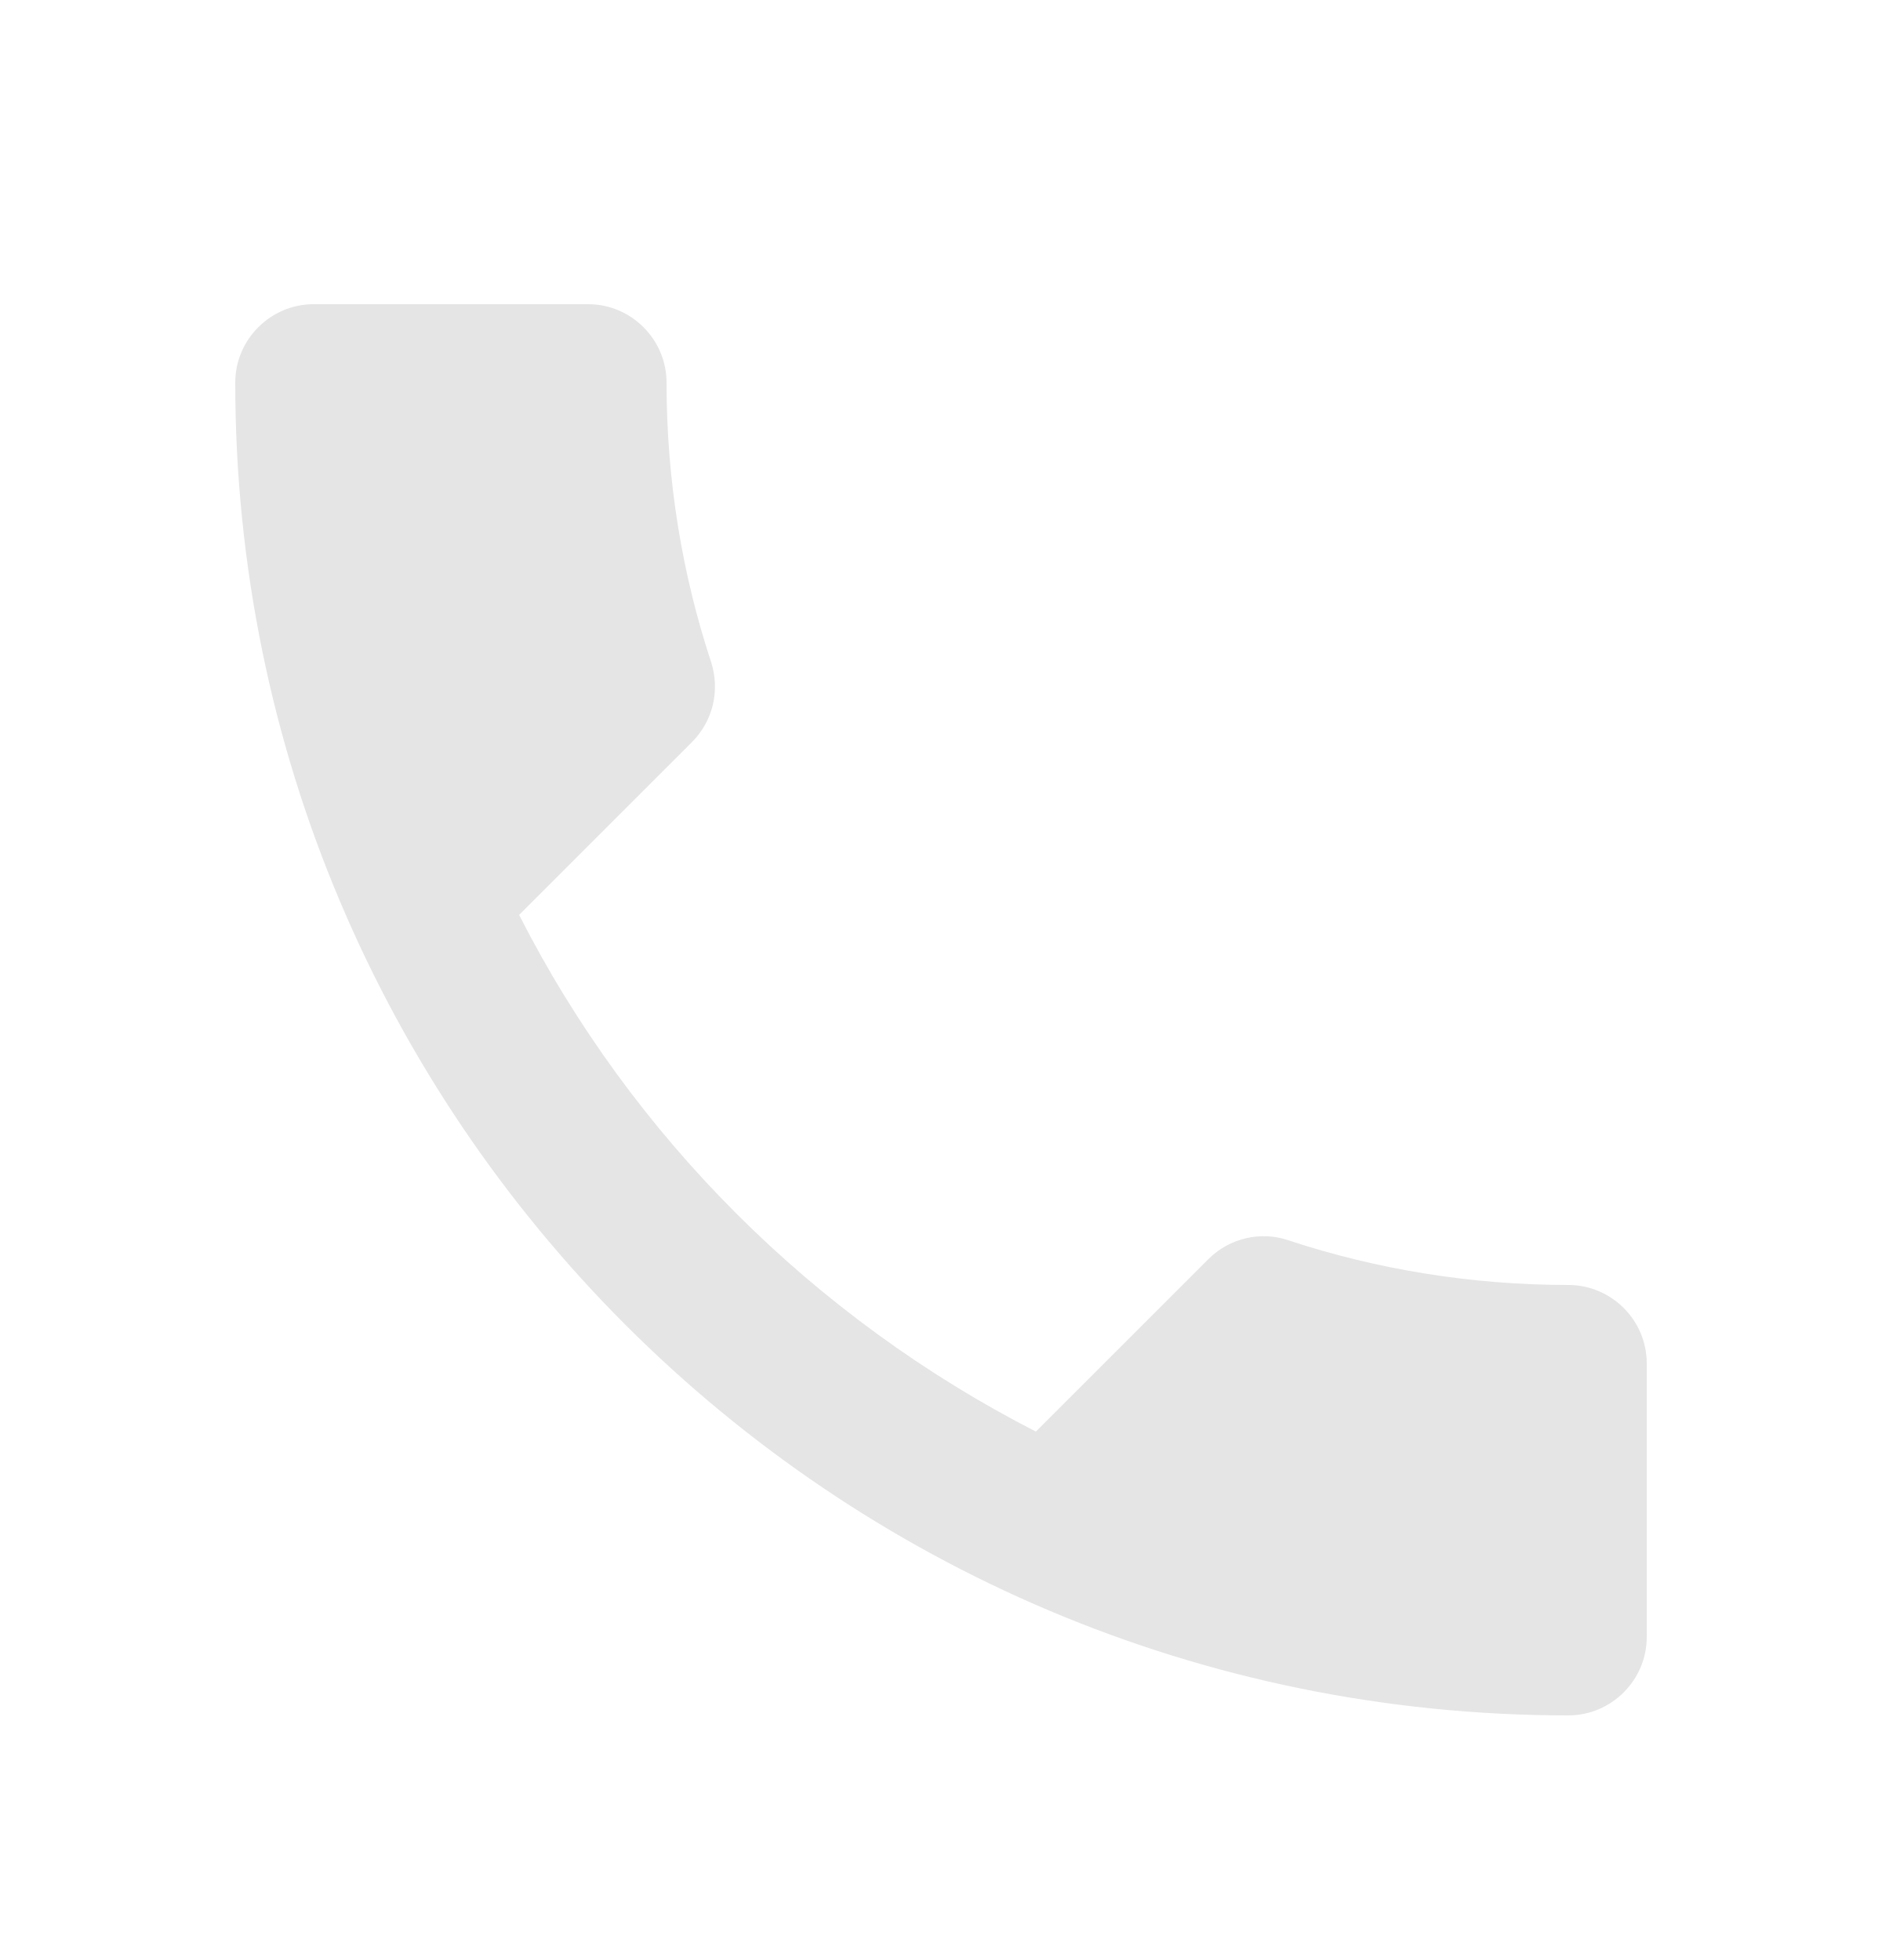
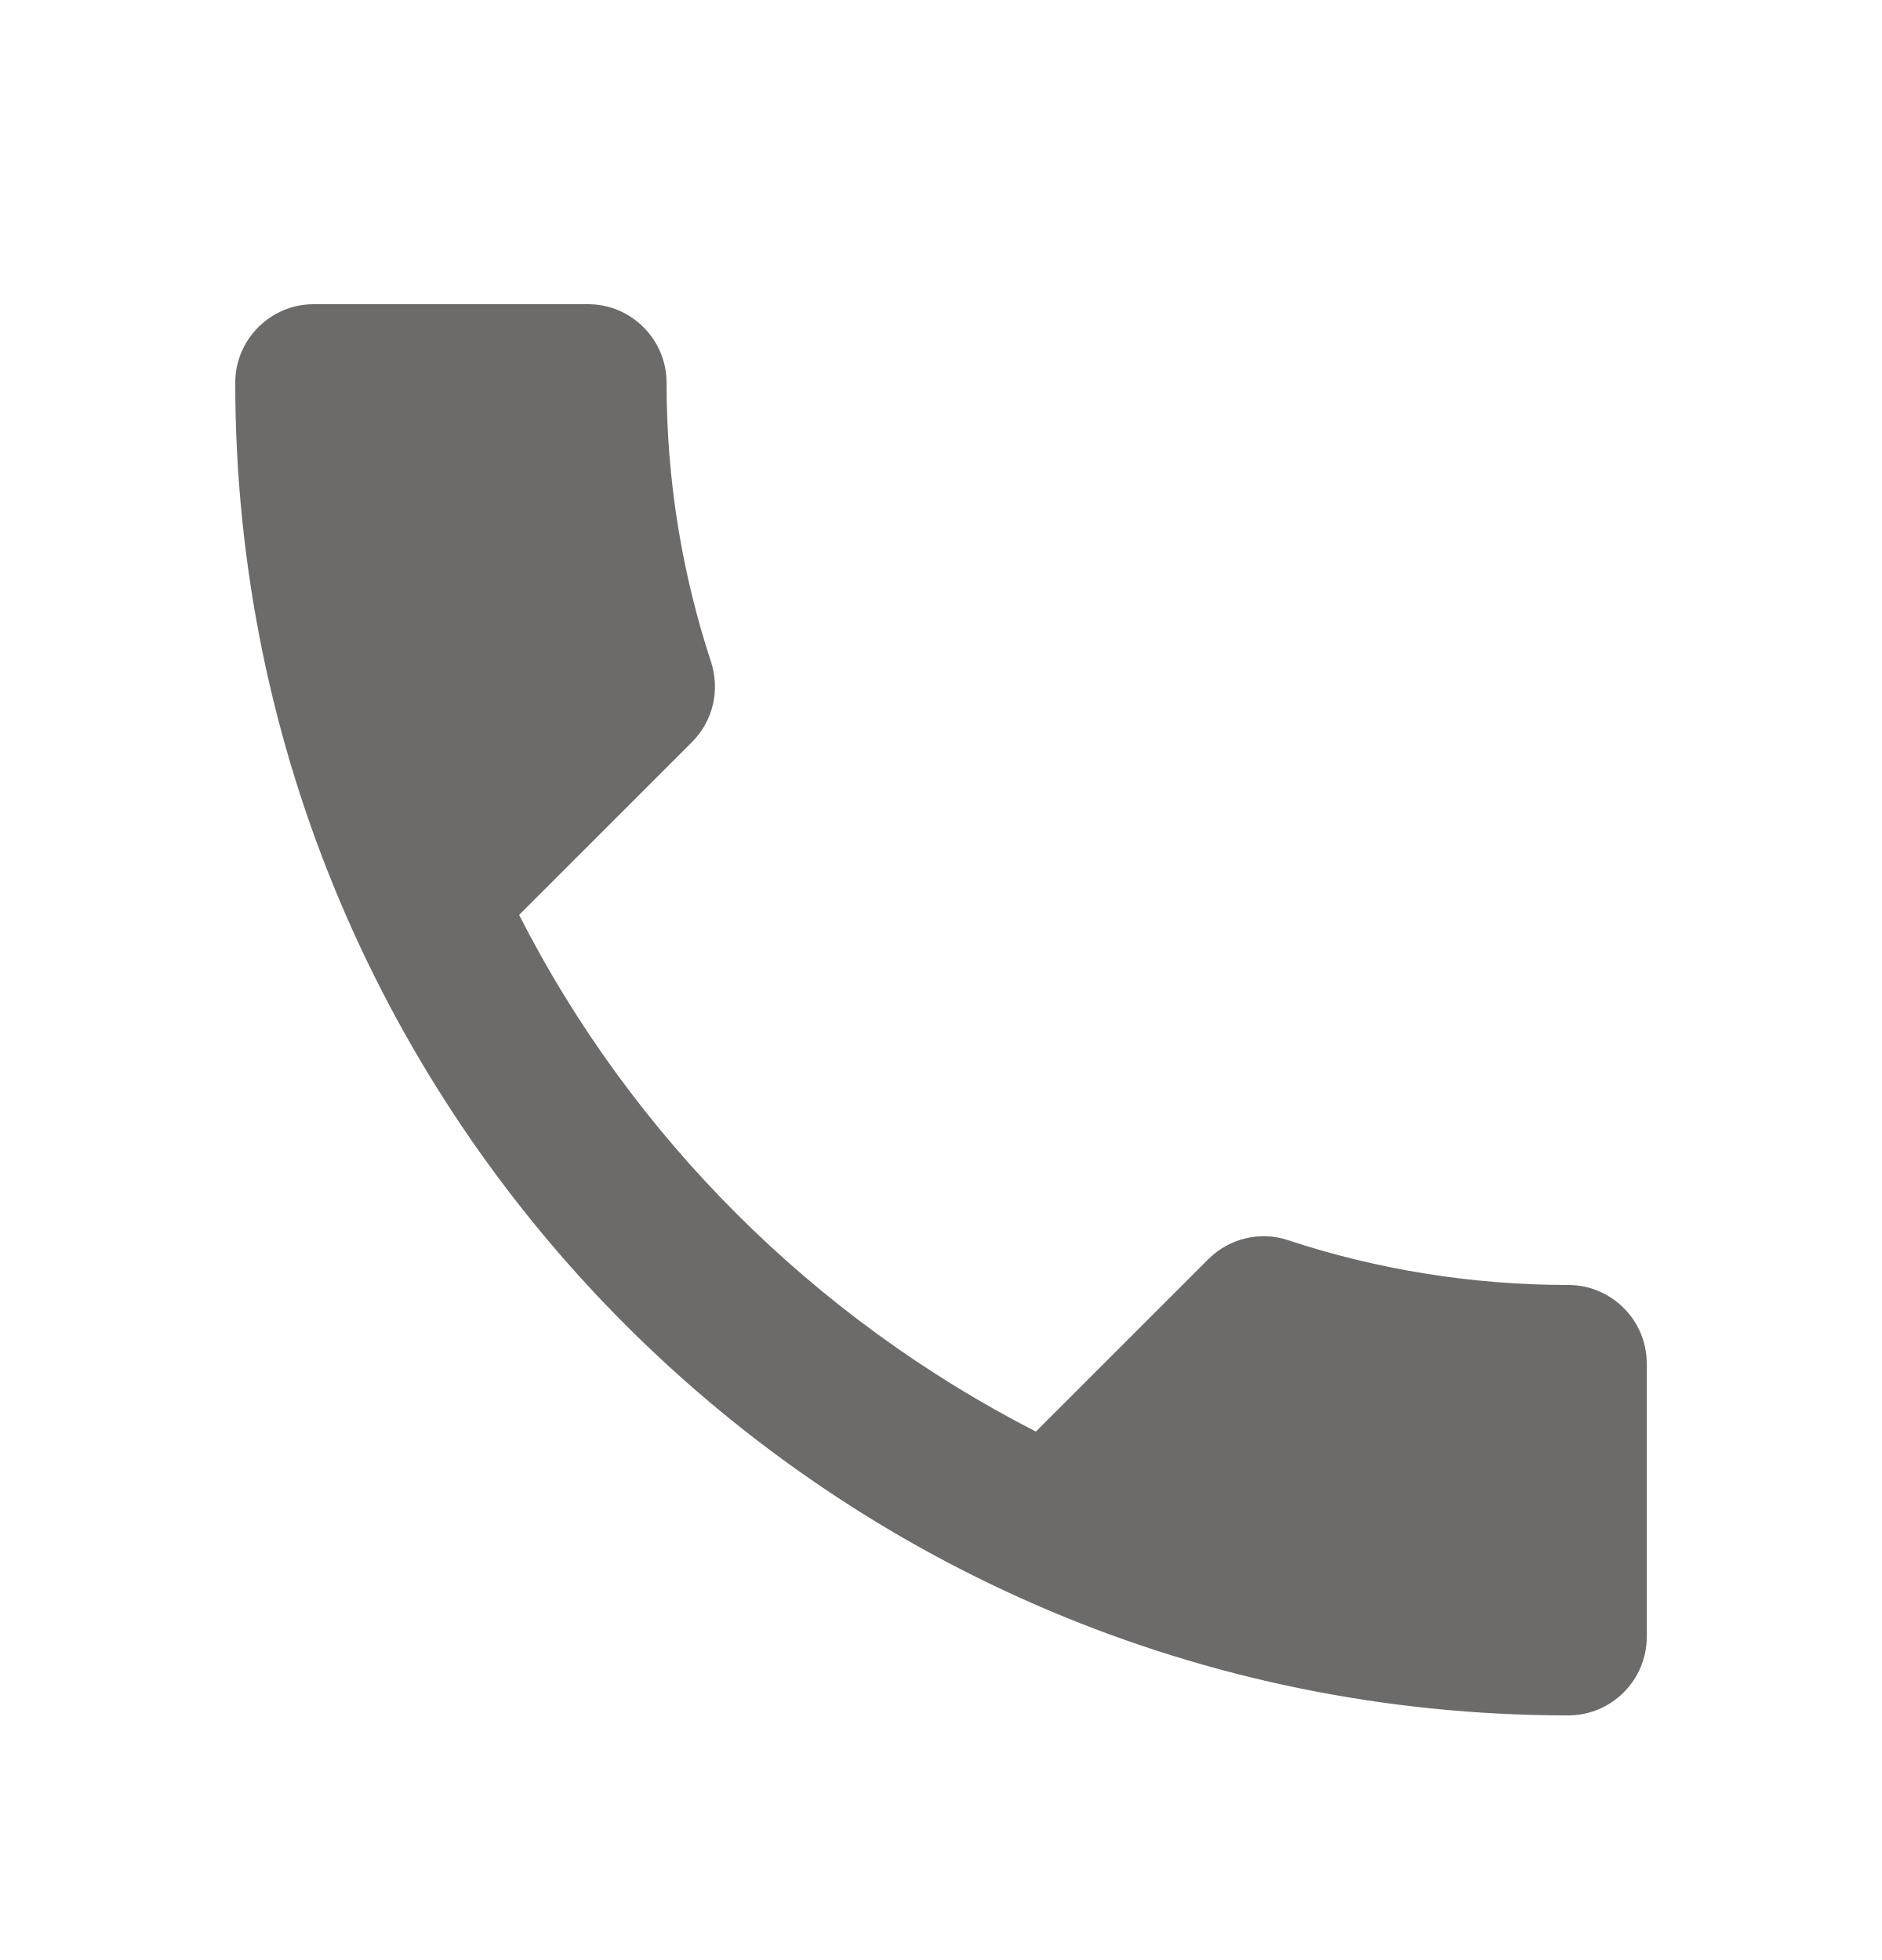
<svg xmlns="http://www.w3.org/2000/svg" width="24" height="25" viewBox="0 0 24 25" fill="none">
-   <path d="M6.62 11.67C8.06 14.5 10.38 16.81 13.21 18.26L15.41 16.06C15.68 15.79 16.08 15.7 16.43 15.82C17.55 16.19 18.76 16.39 20 16.39C20.55 16.39 21 16.84 21 17.39V20.88C21 21.43 20.55 21.88 20 21.88C10.61 21.88 3 14.27 3 4.88C3 4.33 3.45 3.88 4 3.88H7.5C8.05 3.88 8.5 4.33 8.5 4.88C8.5 6.13 8.7 7.33 9.07 8.45C9.18 8.8 9.1 9.19 8.82 9.47L6.62 11.67Z" fill="#E5E5E5" />
+   <path d="M6.62 11.67C8.06 14.5 10.38 16.81 13.21 18.26L15.41 16.06C15.68 15.79 16.08 15.7 16.43 15.82C17.55 16.19 18.76 16.39 20 16.39C20.55 16.39 21 16.84 21 17.39V20.88C21 21.43 20.55 21.88 20 21.88C10.61 21.88 3 14.27 3 4.88C3 4.33 3.45 3.88 4 3.88H7.5C8.05 3.88 8.5 4.33 8.5 4.88C8.5 6.13 8.7 7.33 9.07 8.45C9.18 8.8 9.1 9.19 8.82 9.47L6.62 11.67Z" fill="#6D6A6A" />
</svg>
